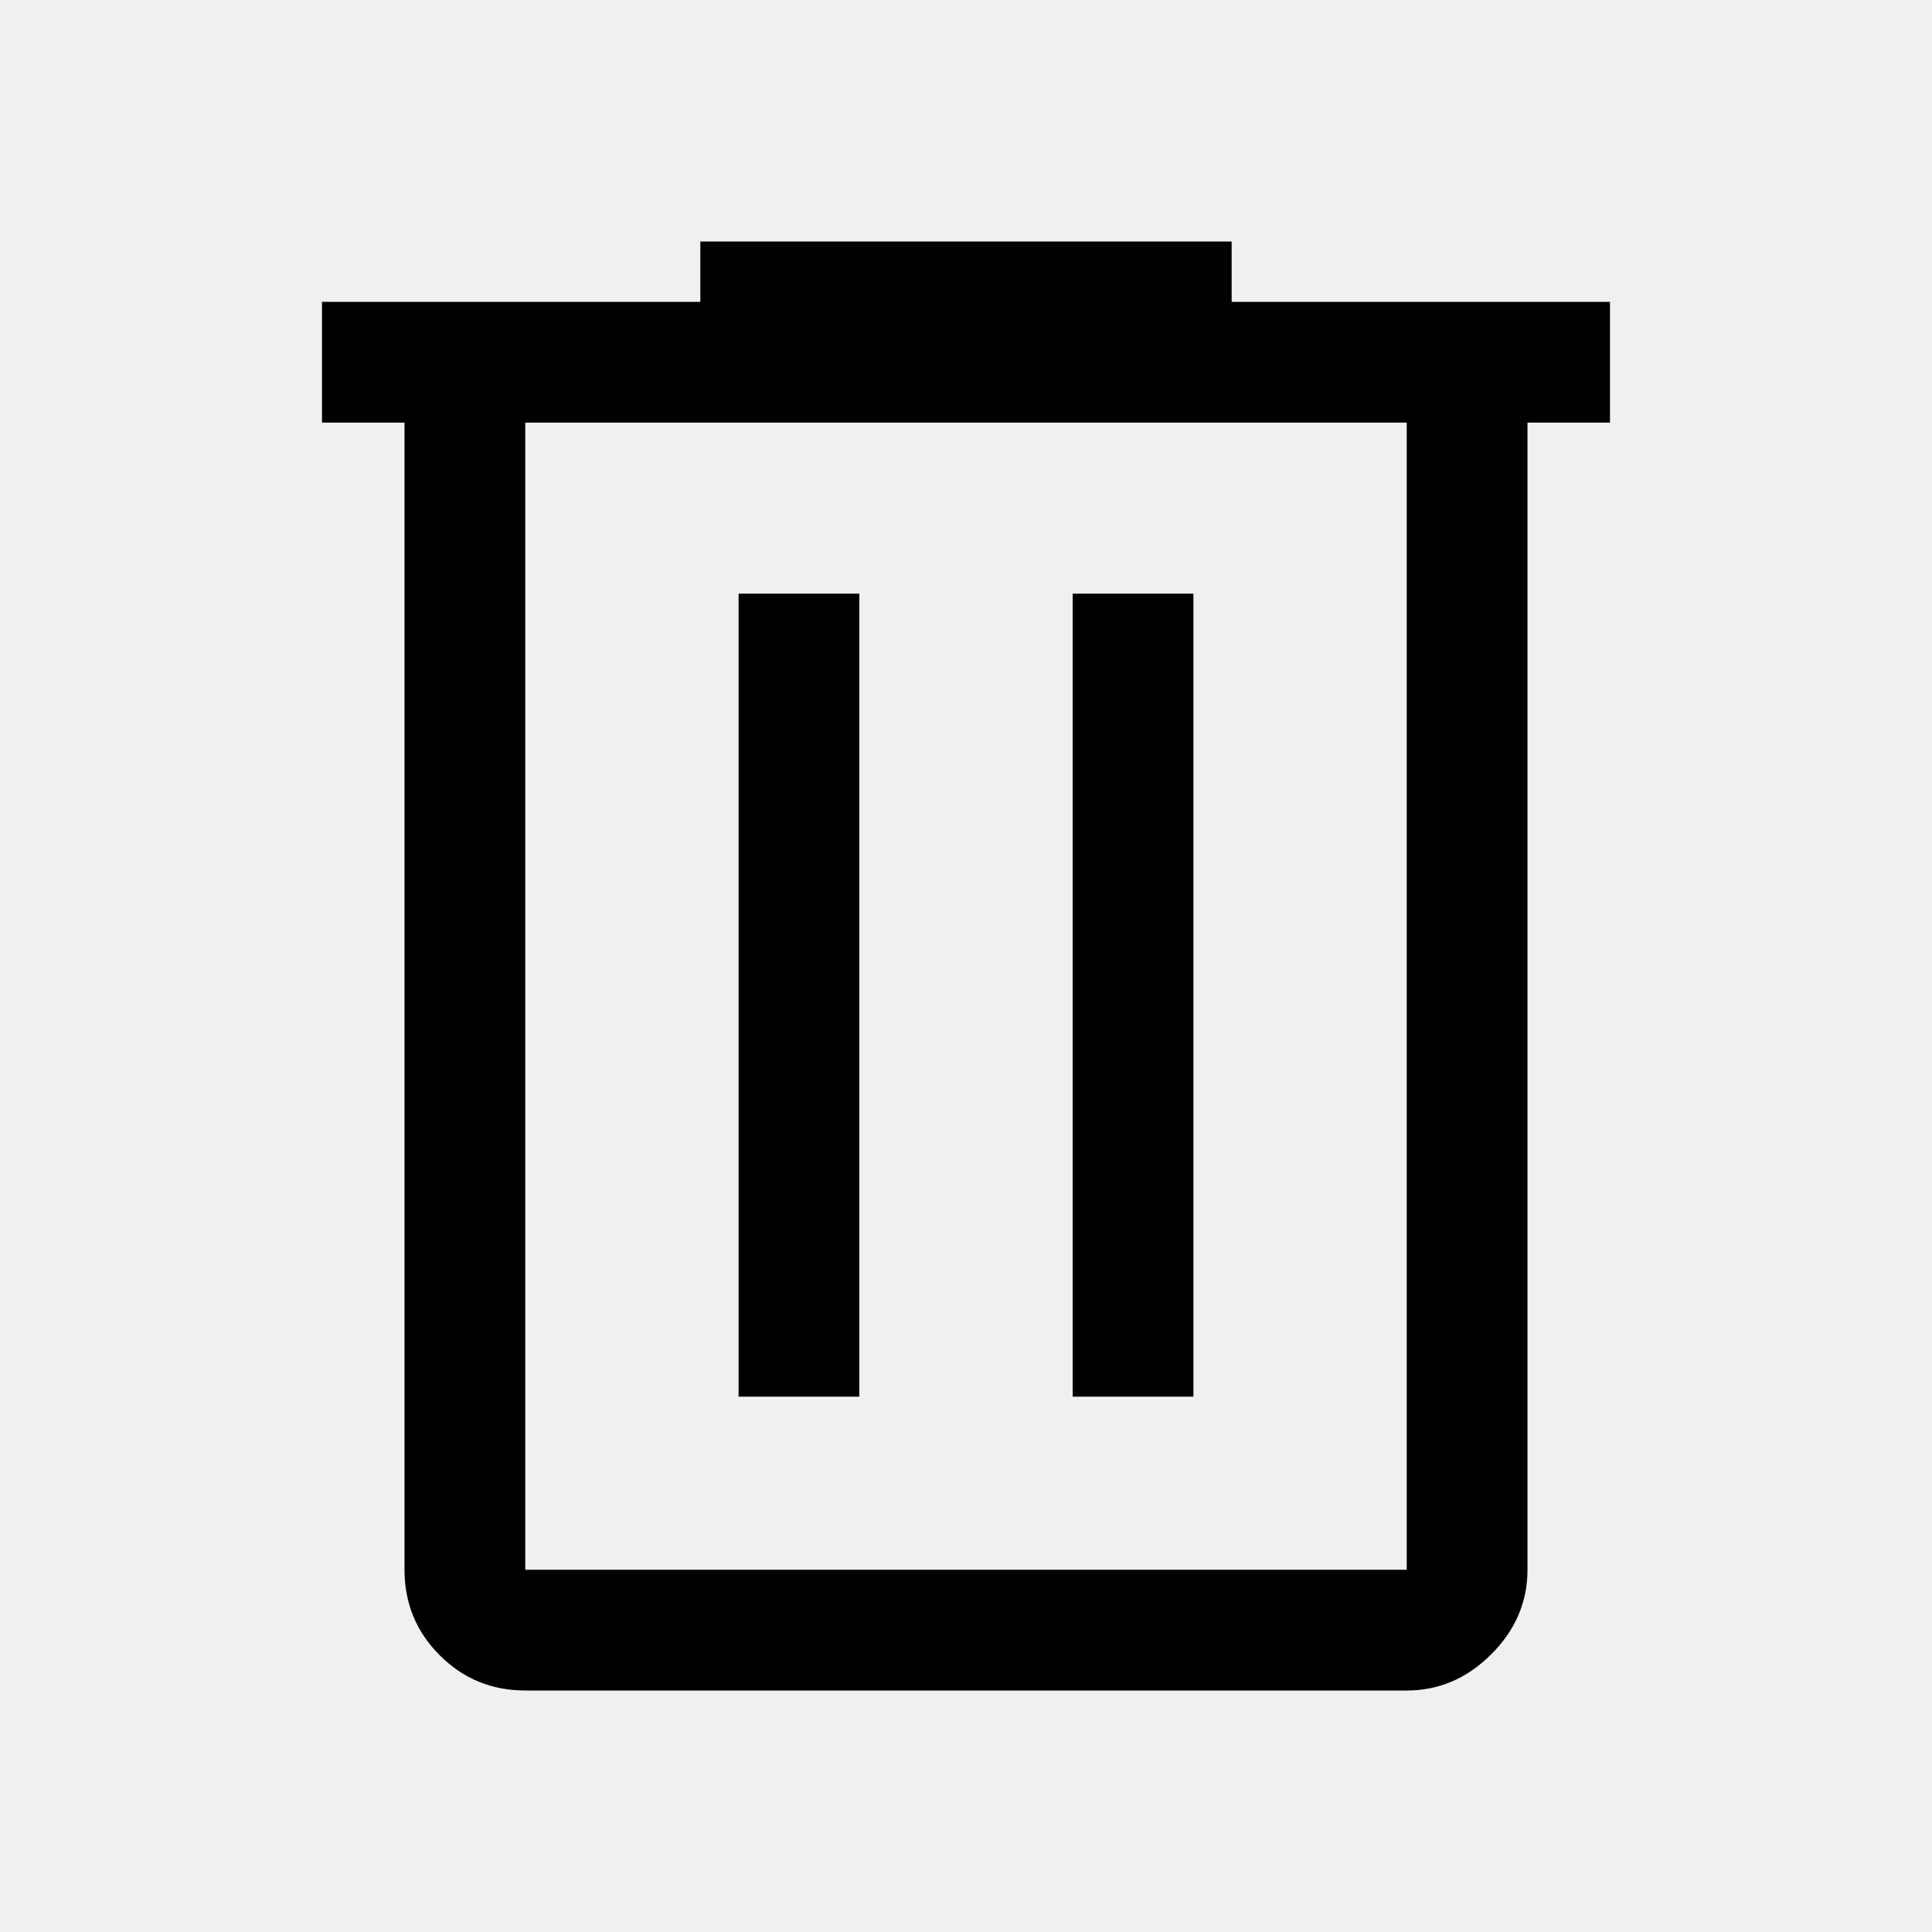
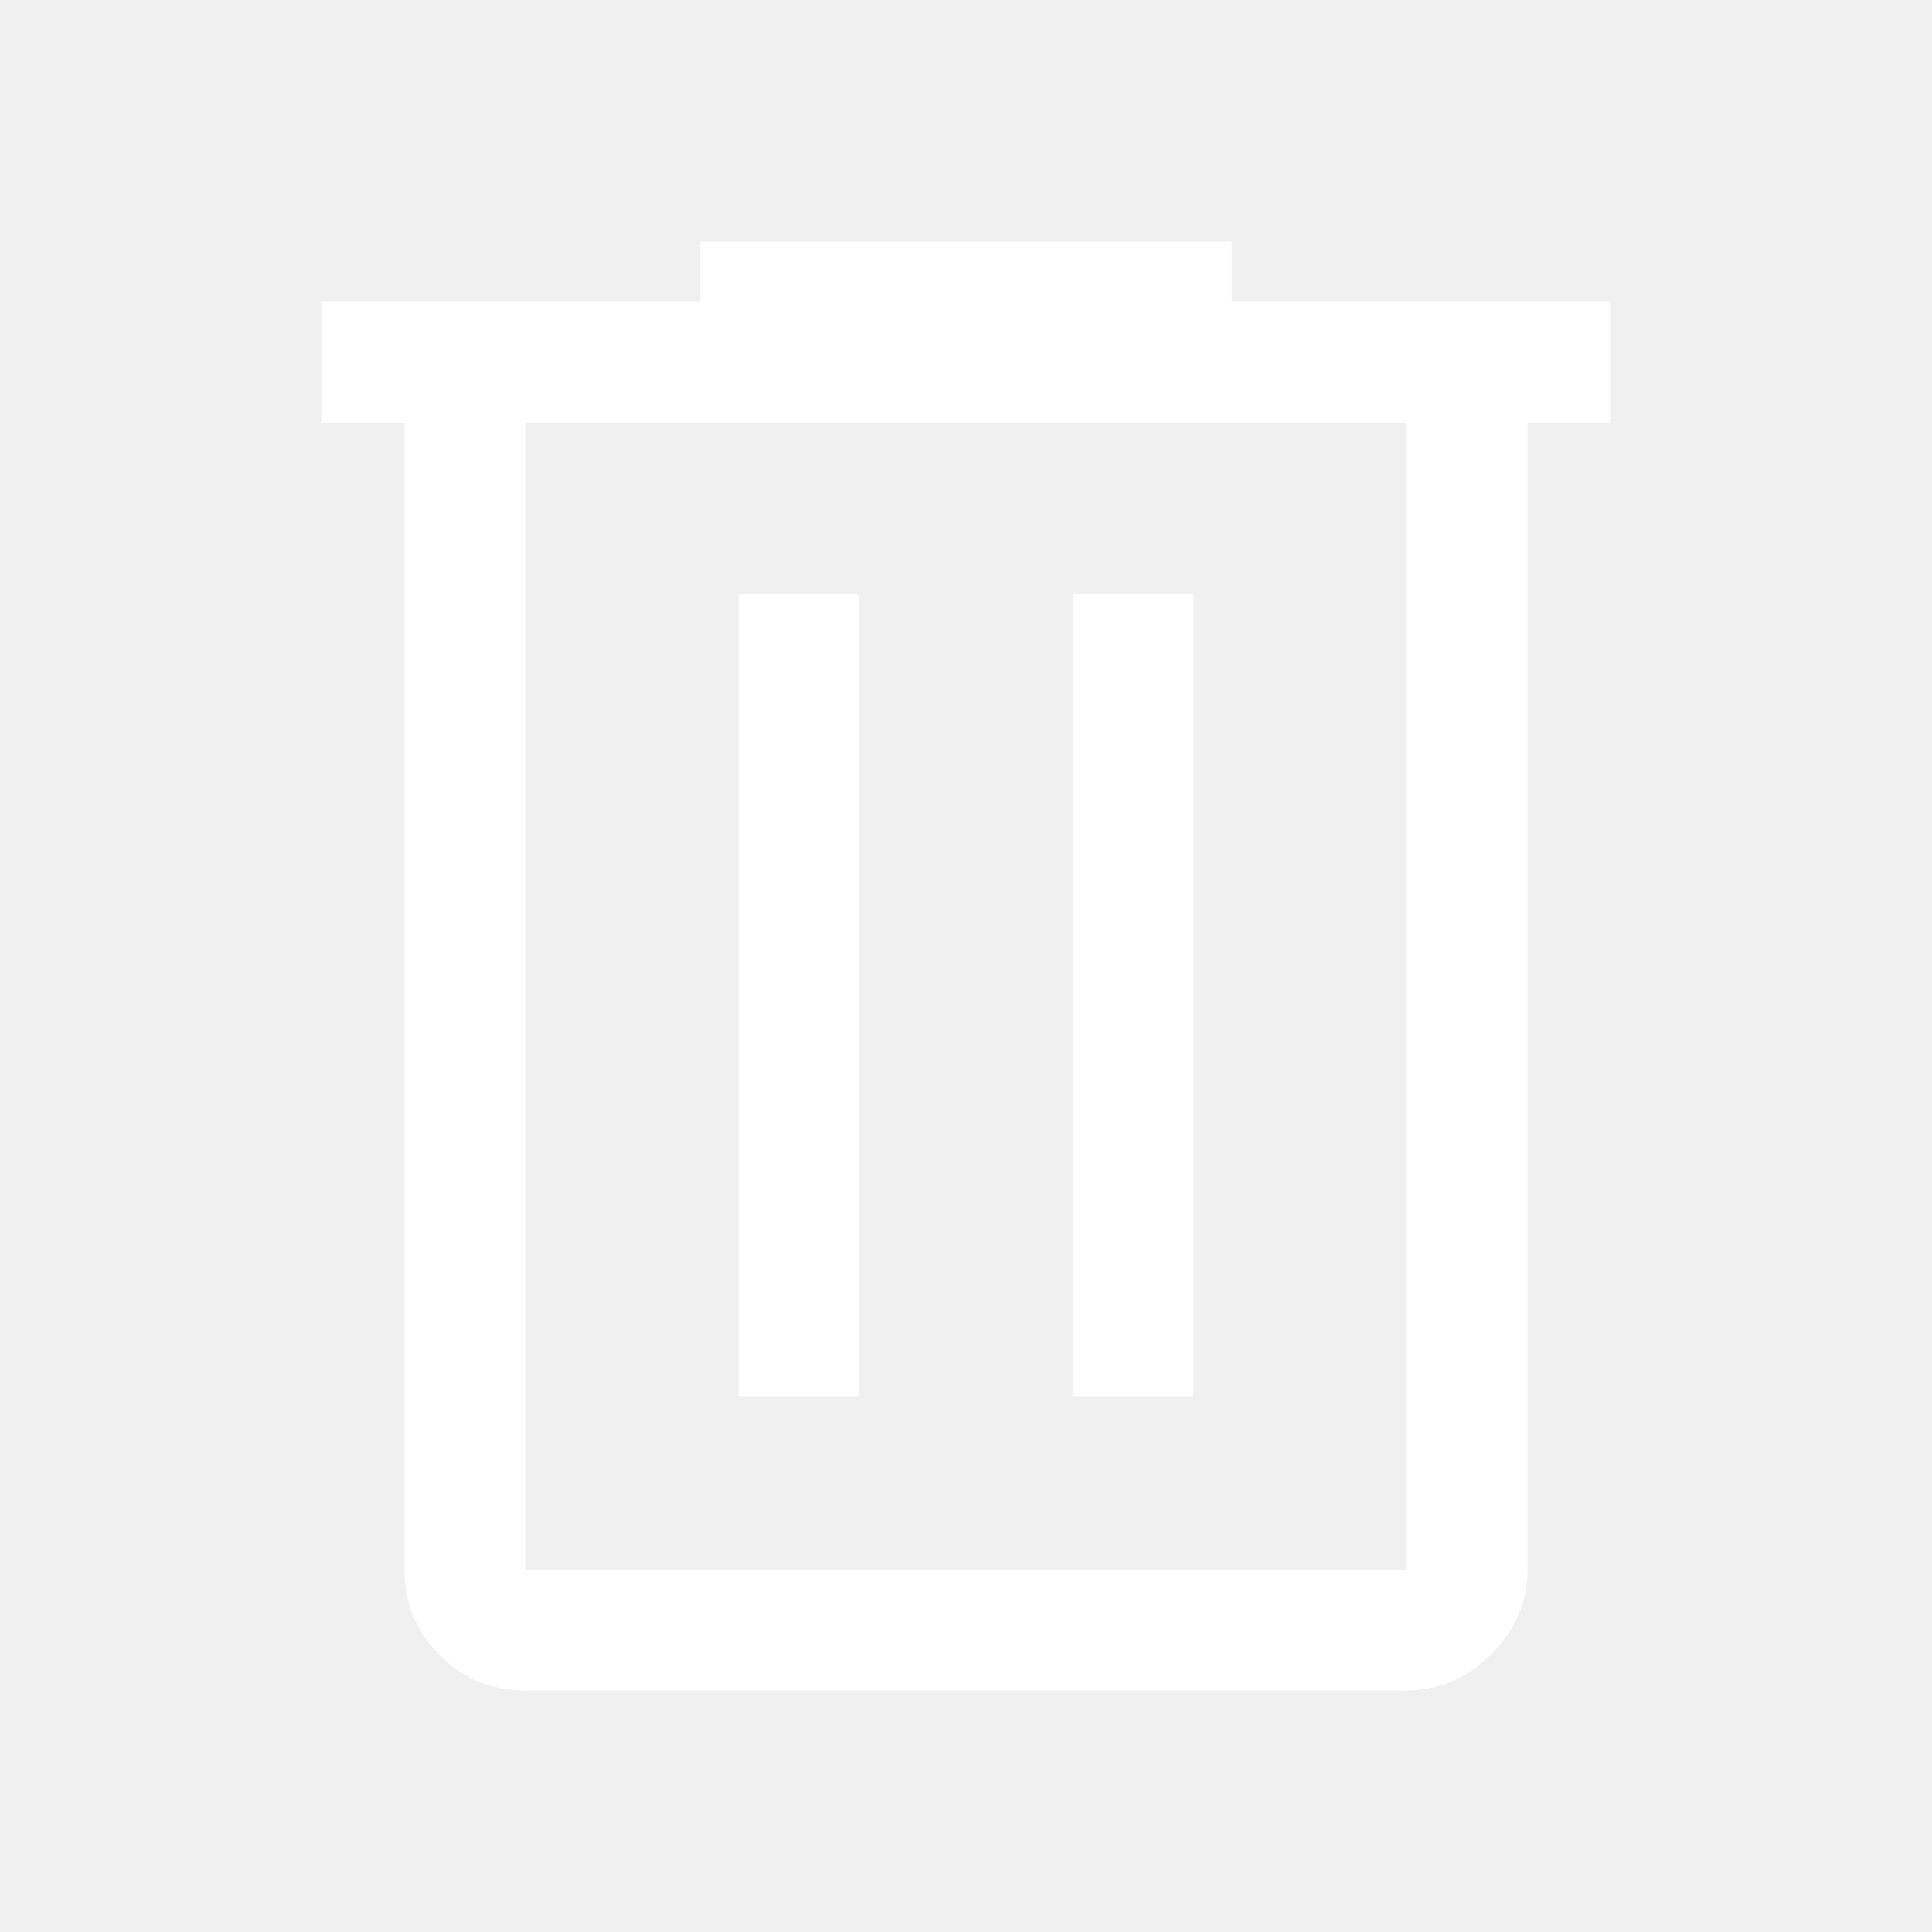
- <svg xmlns="http://www.w3.org/2000/svg" height="48" width="48">
+ <svg xmlns="http://www.w3.org/2000/svg" fill="white" height="48" width="48">
  <path d="M13.05 42q-1.25 0-2.125-.875T10.05 39V10.5H8v-3h9.4V6h13.2v1.5H40v3h-2.05V39q0 1.2-.9 2.1-.9.9-2.1.9Zm21.9-31.5h-21.9V39h21.9Zm-16.6 24.2h3V14.75h-3Zm8.3 0h3V14.75h-3Zm-13.6-24.2V39Z" />
</svg>
